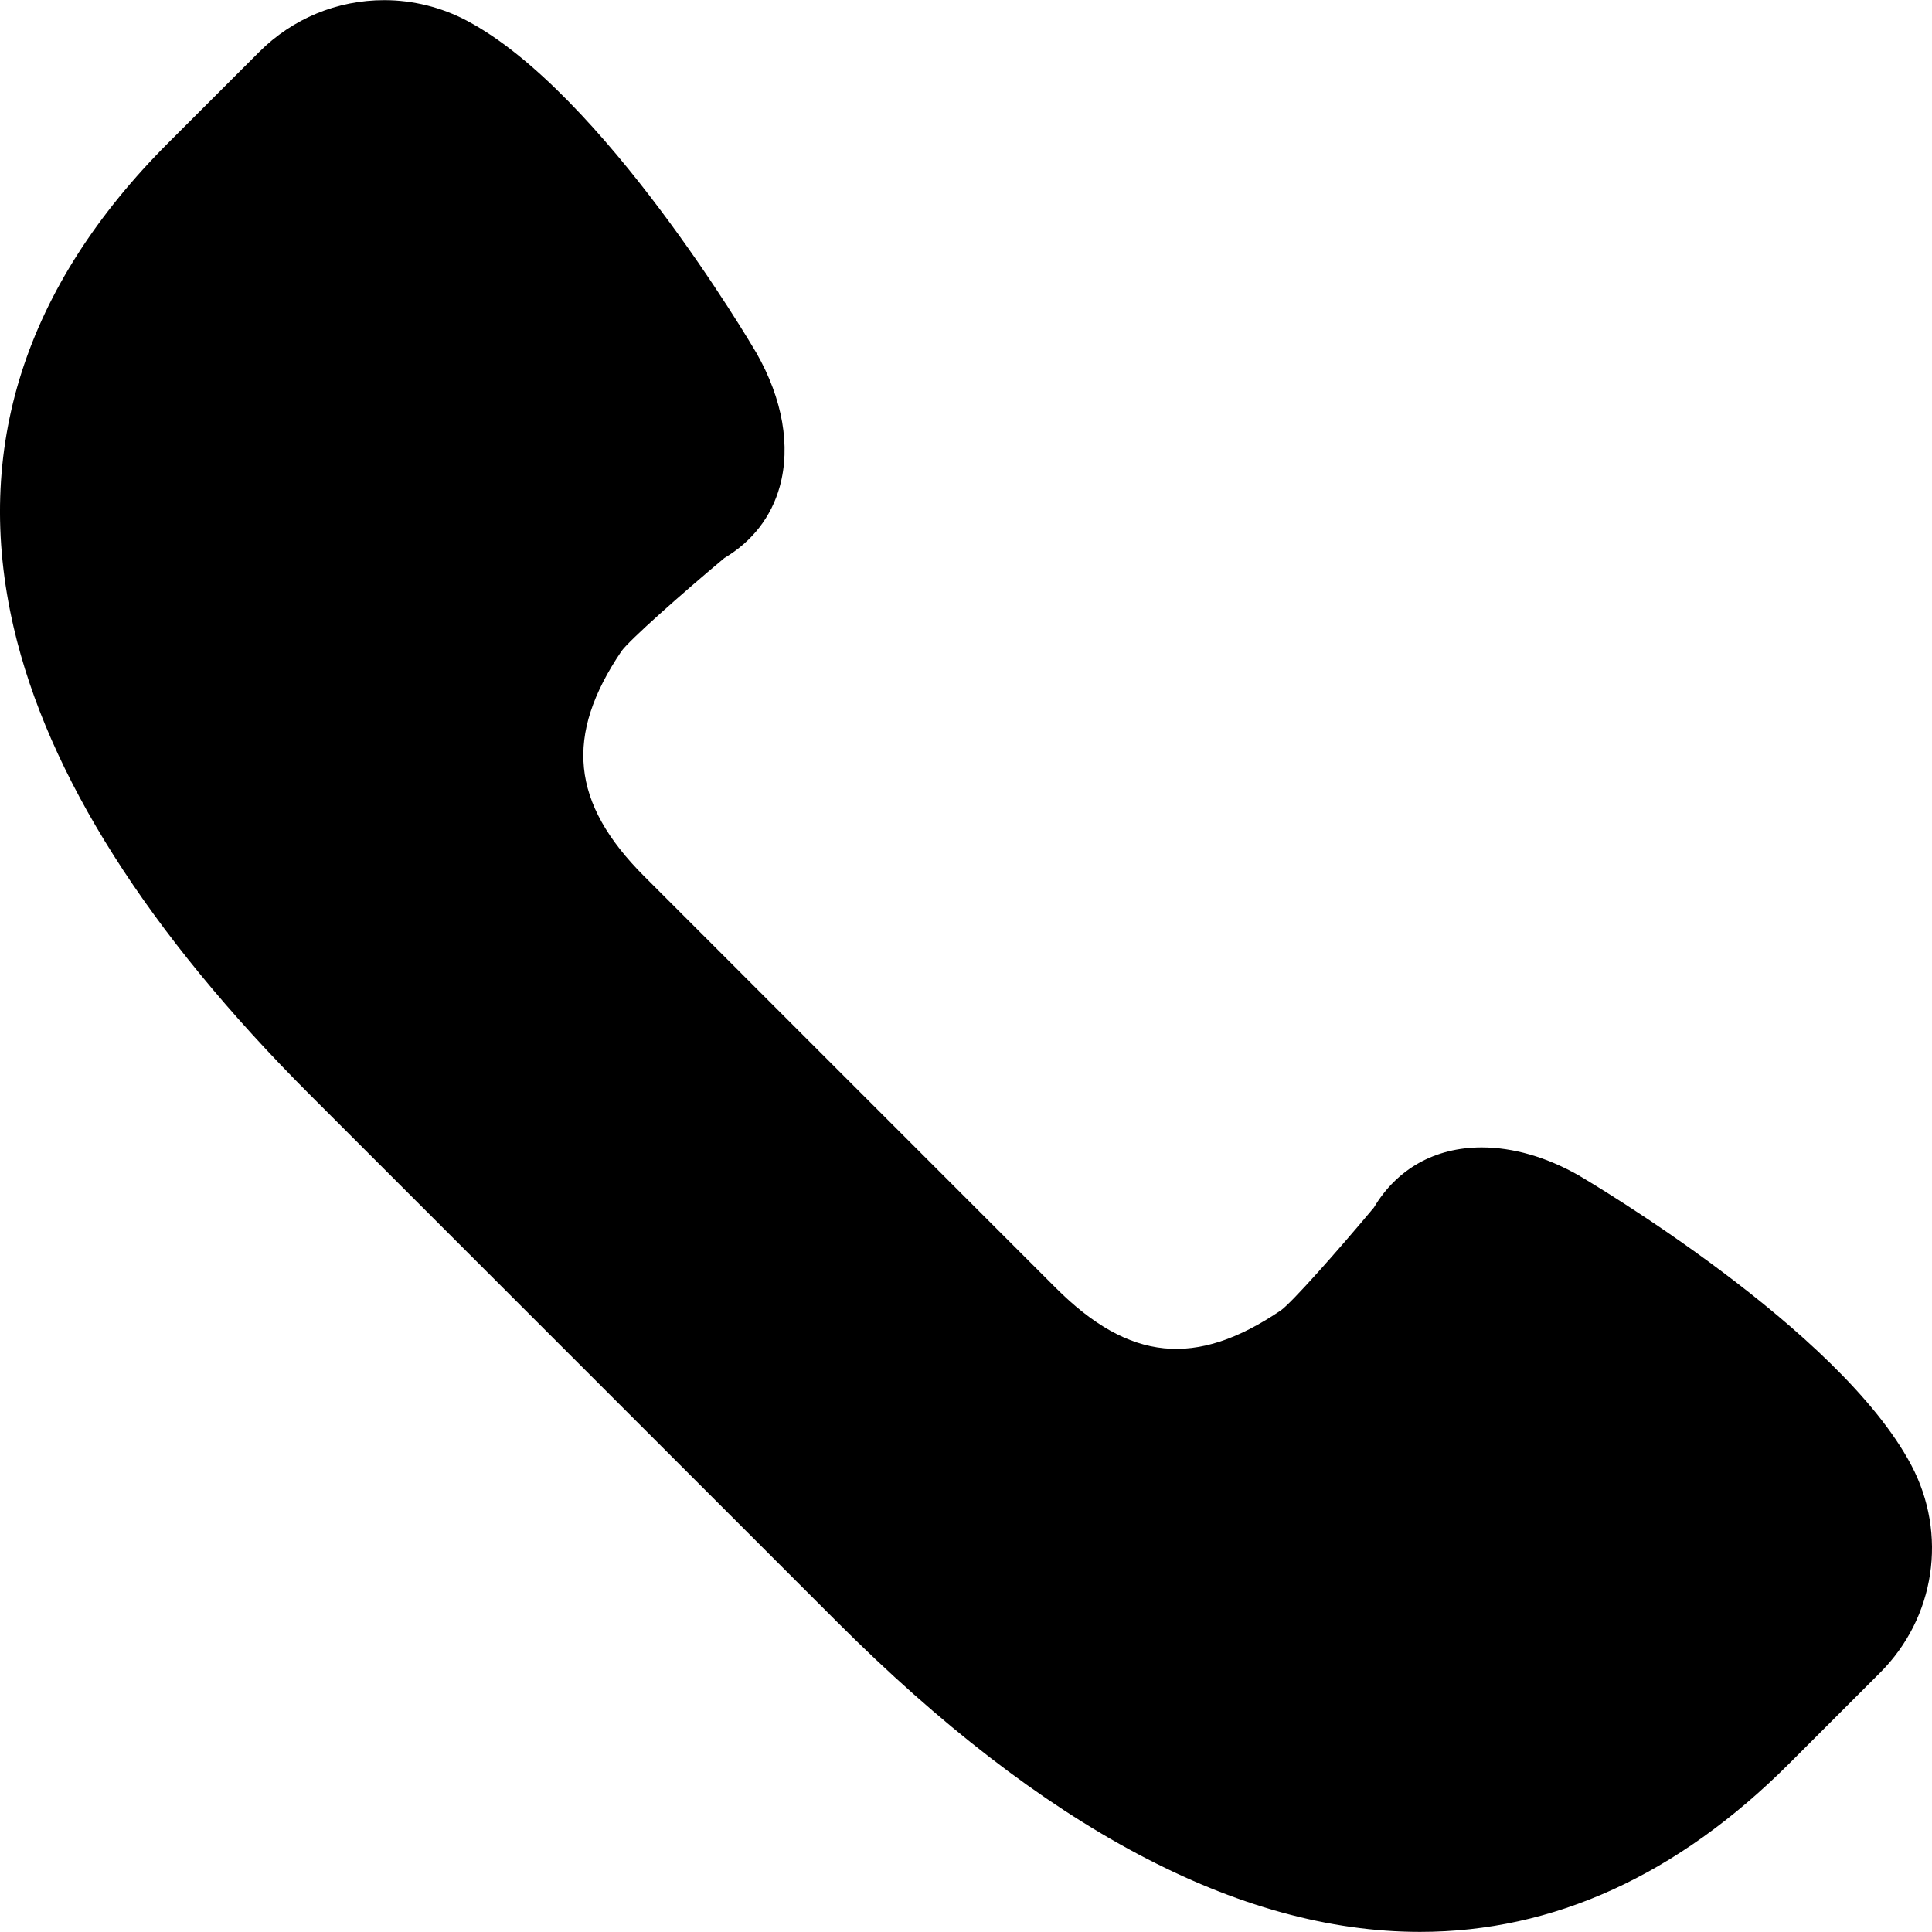
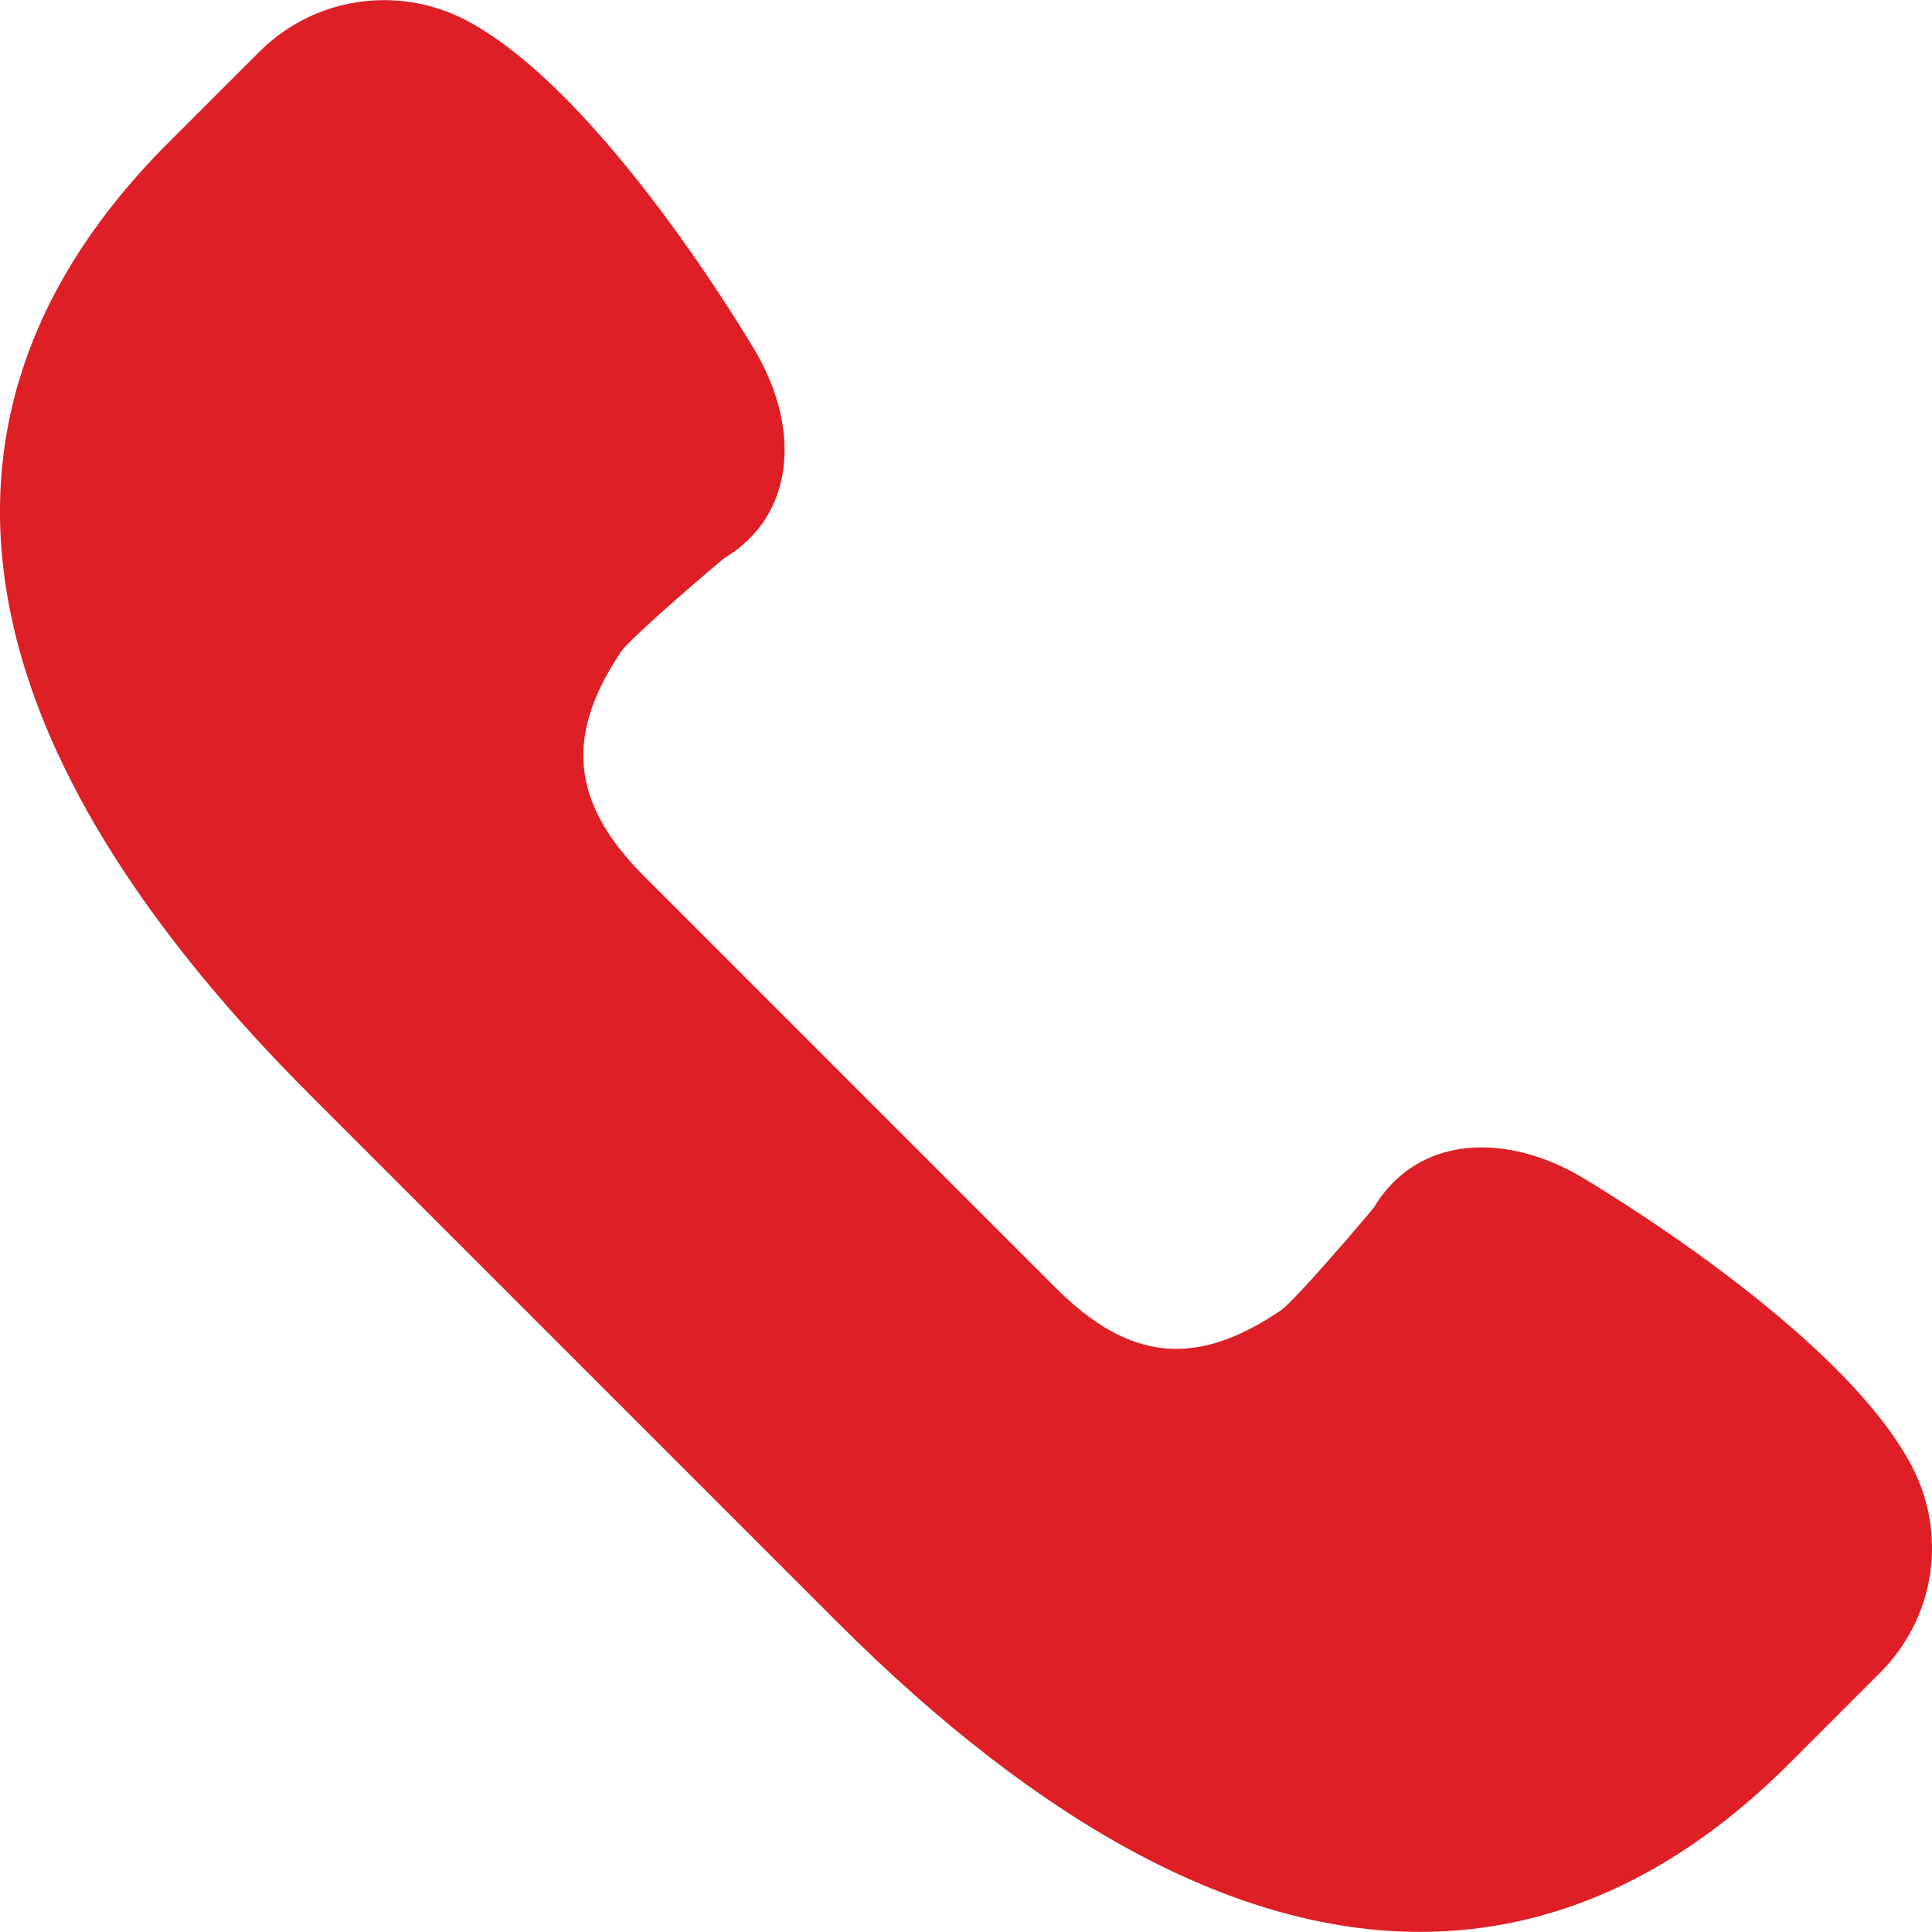
<svg xmlns="http://www.w3.org/2000/svg" version="1.1" id="Capa_1" x="0px" y="0px" viewBox="0 0 53.942 53.942" style="enable-background:new 0 0 53.942 53.942;" xml:space="preserve">
-   <path d="M53.364,40.908c-2.008-3.796-8.981-7.912-9.288-8.092c-0.896-0.51-1.831-0.78-2.706-0.78c-1.301,0-2.366,0.596-3.011,1.68  c-1.02,1.22-2.285,2.646-2.592,2.867c-2.376,1.612-4.236,1.429-6.294-0.629L17.987,24.467c-2.045-2.045-2.233-3.928-0.632-6.291  c0.224-0.309,1.65-1.575,2.87-2.596c0.778-0.463,1.312-1.151,1.546-1.995c0.311-1.123,0.082-2.444-0.652-3.731  c-0.173-0.296-4.291-7.27-8.085-9.277c-0.708-0.375-1.506-0.573-2.306-0.573c-1.318,0-2.558,0.514-3.49,1.445L4.7,3.986  c-4.014,4.013-5.467,8.562-4.321,13.52c0.956,4.132,3.742,8.529,8.282,13.068l14.705,14.705c5.746,5.746,11.224,8.66,16.282,8.66  c0,0,0,0,0.001,0c3.72,0,7.188-1.581,10.305-4.698l2.537-2.537C54.033,45.163,54.383,42.833,53.364,40.908z" />
+   <style>.a{fill:#DE1F26;}</style>
+   <path class="a" d="M53.364,40.908c-2.008-3.796-8.981-7.912-9.288-8.092c-0.896-0.51-1.831-0.78-2.706-0.78c-1.301,0-2.366,0.596-3.011,1.68  c-1.02,1.22-2.285,2.646-2.592,2.867c-2.376,1.612-4.236,1.429-6.294-0.629L17.987,24.467c-2.045-2.045-2.233-3.928-0.632-6.291  c0.224-0.309,1.65-1.575,2.87-2.596c0.778-0.463,1.312-1.151,1.546-1.995c0.311-1.123,0.082-2.444-0.652-3.731  c-0.173-0.296-4.291-7.27-8.085-9.277c-0.708-0.375-1.506-0.573-2.306-0.573c-1.318,0-2.558,0.514-3.49,1.445L4.7,3.986  c-4.014,4.013-5.467,8.562-4.321,13.52c0.956,4.132,3.742,8.529,8.282,13.068l14.705,14.705c5.746,5.746,11.224,8.66,16.282,8.66  c0,0,0,0,0.001,0c3.72,0,7.188-1.581,10.305-4.698l2.537-2.537C54.033,45.163,54.383,42.833,53.364,40.908z" />
  <g>
</g>
  <g>
</g>
  <g>
</g>
  <g>
</g>
  <g>
</g>
  <g>
</g>
  <g>
</g>
  <g>
</g>
  <g>
</g>
  <g>
</g>
  <g>
</g>
  <g>
</g>
  <g>
</g>
  <g>
</g>
  <g>
</g>
</svg>
